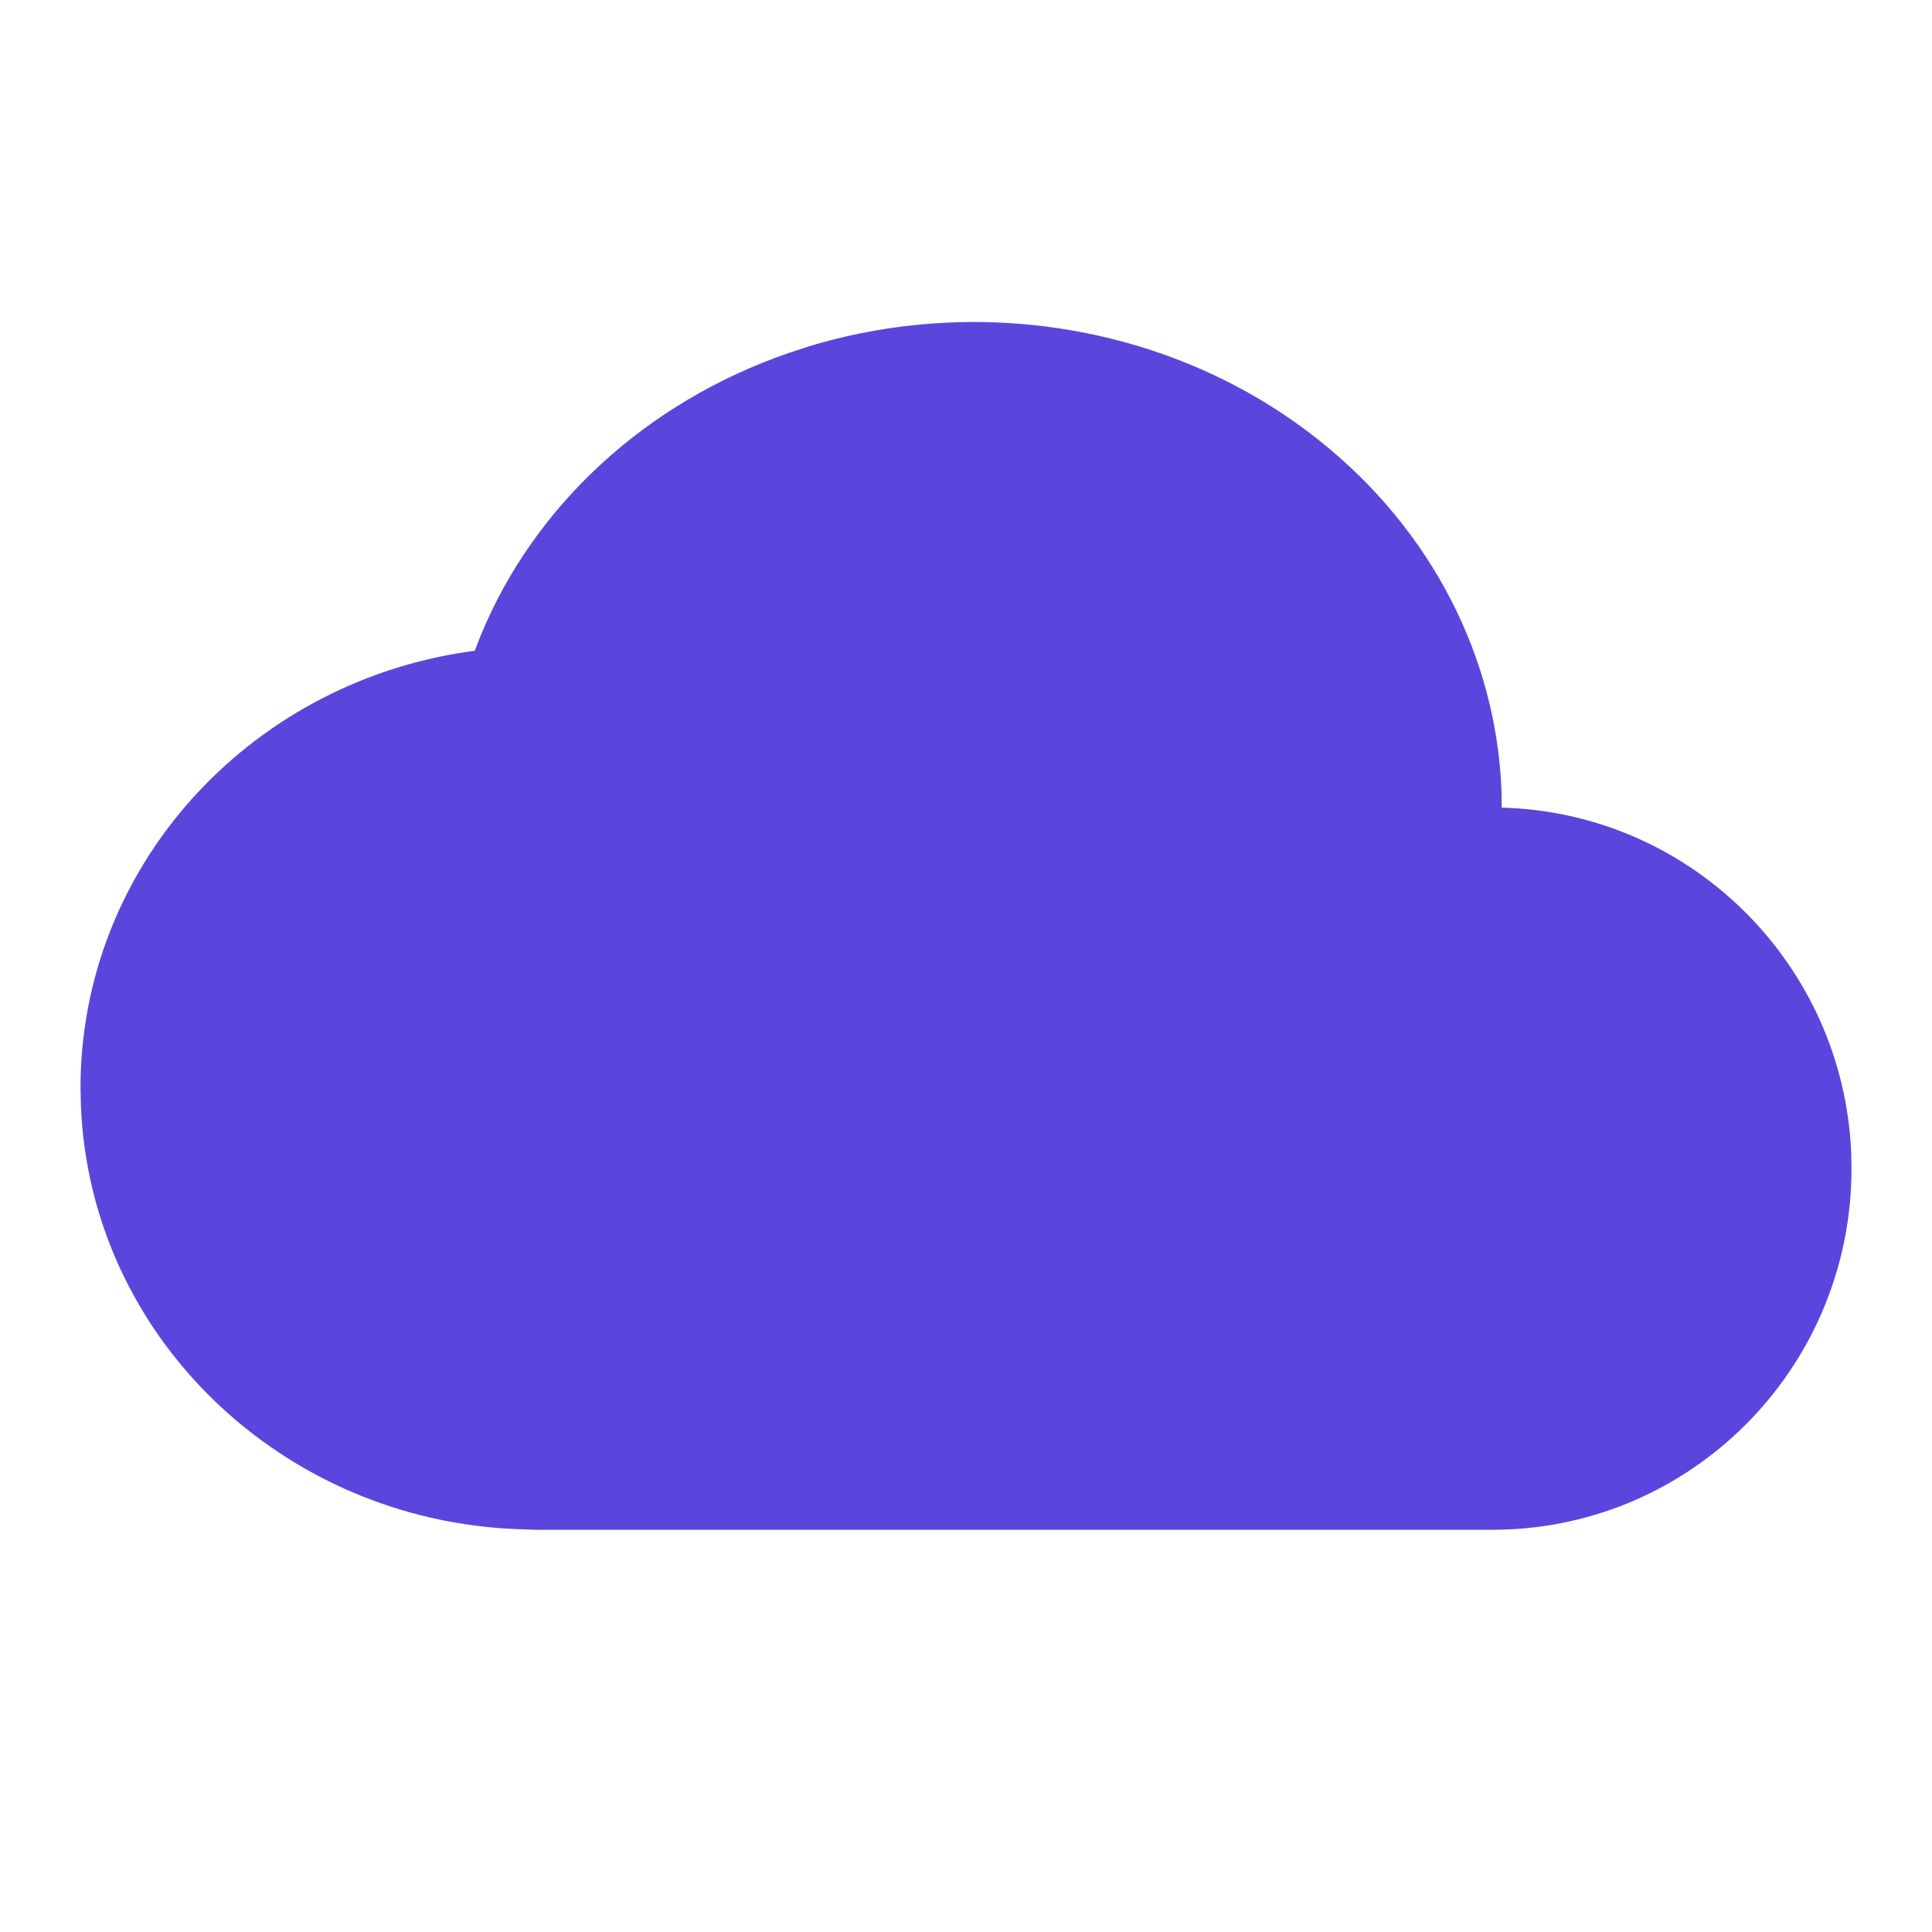
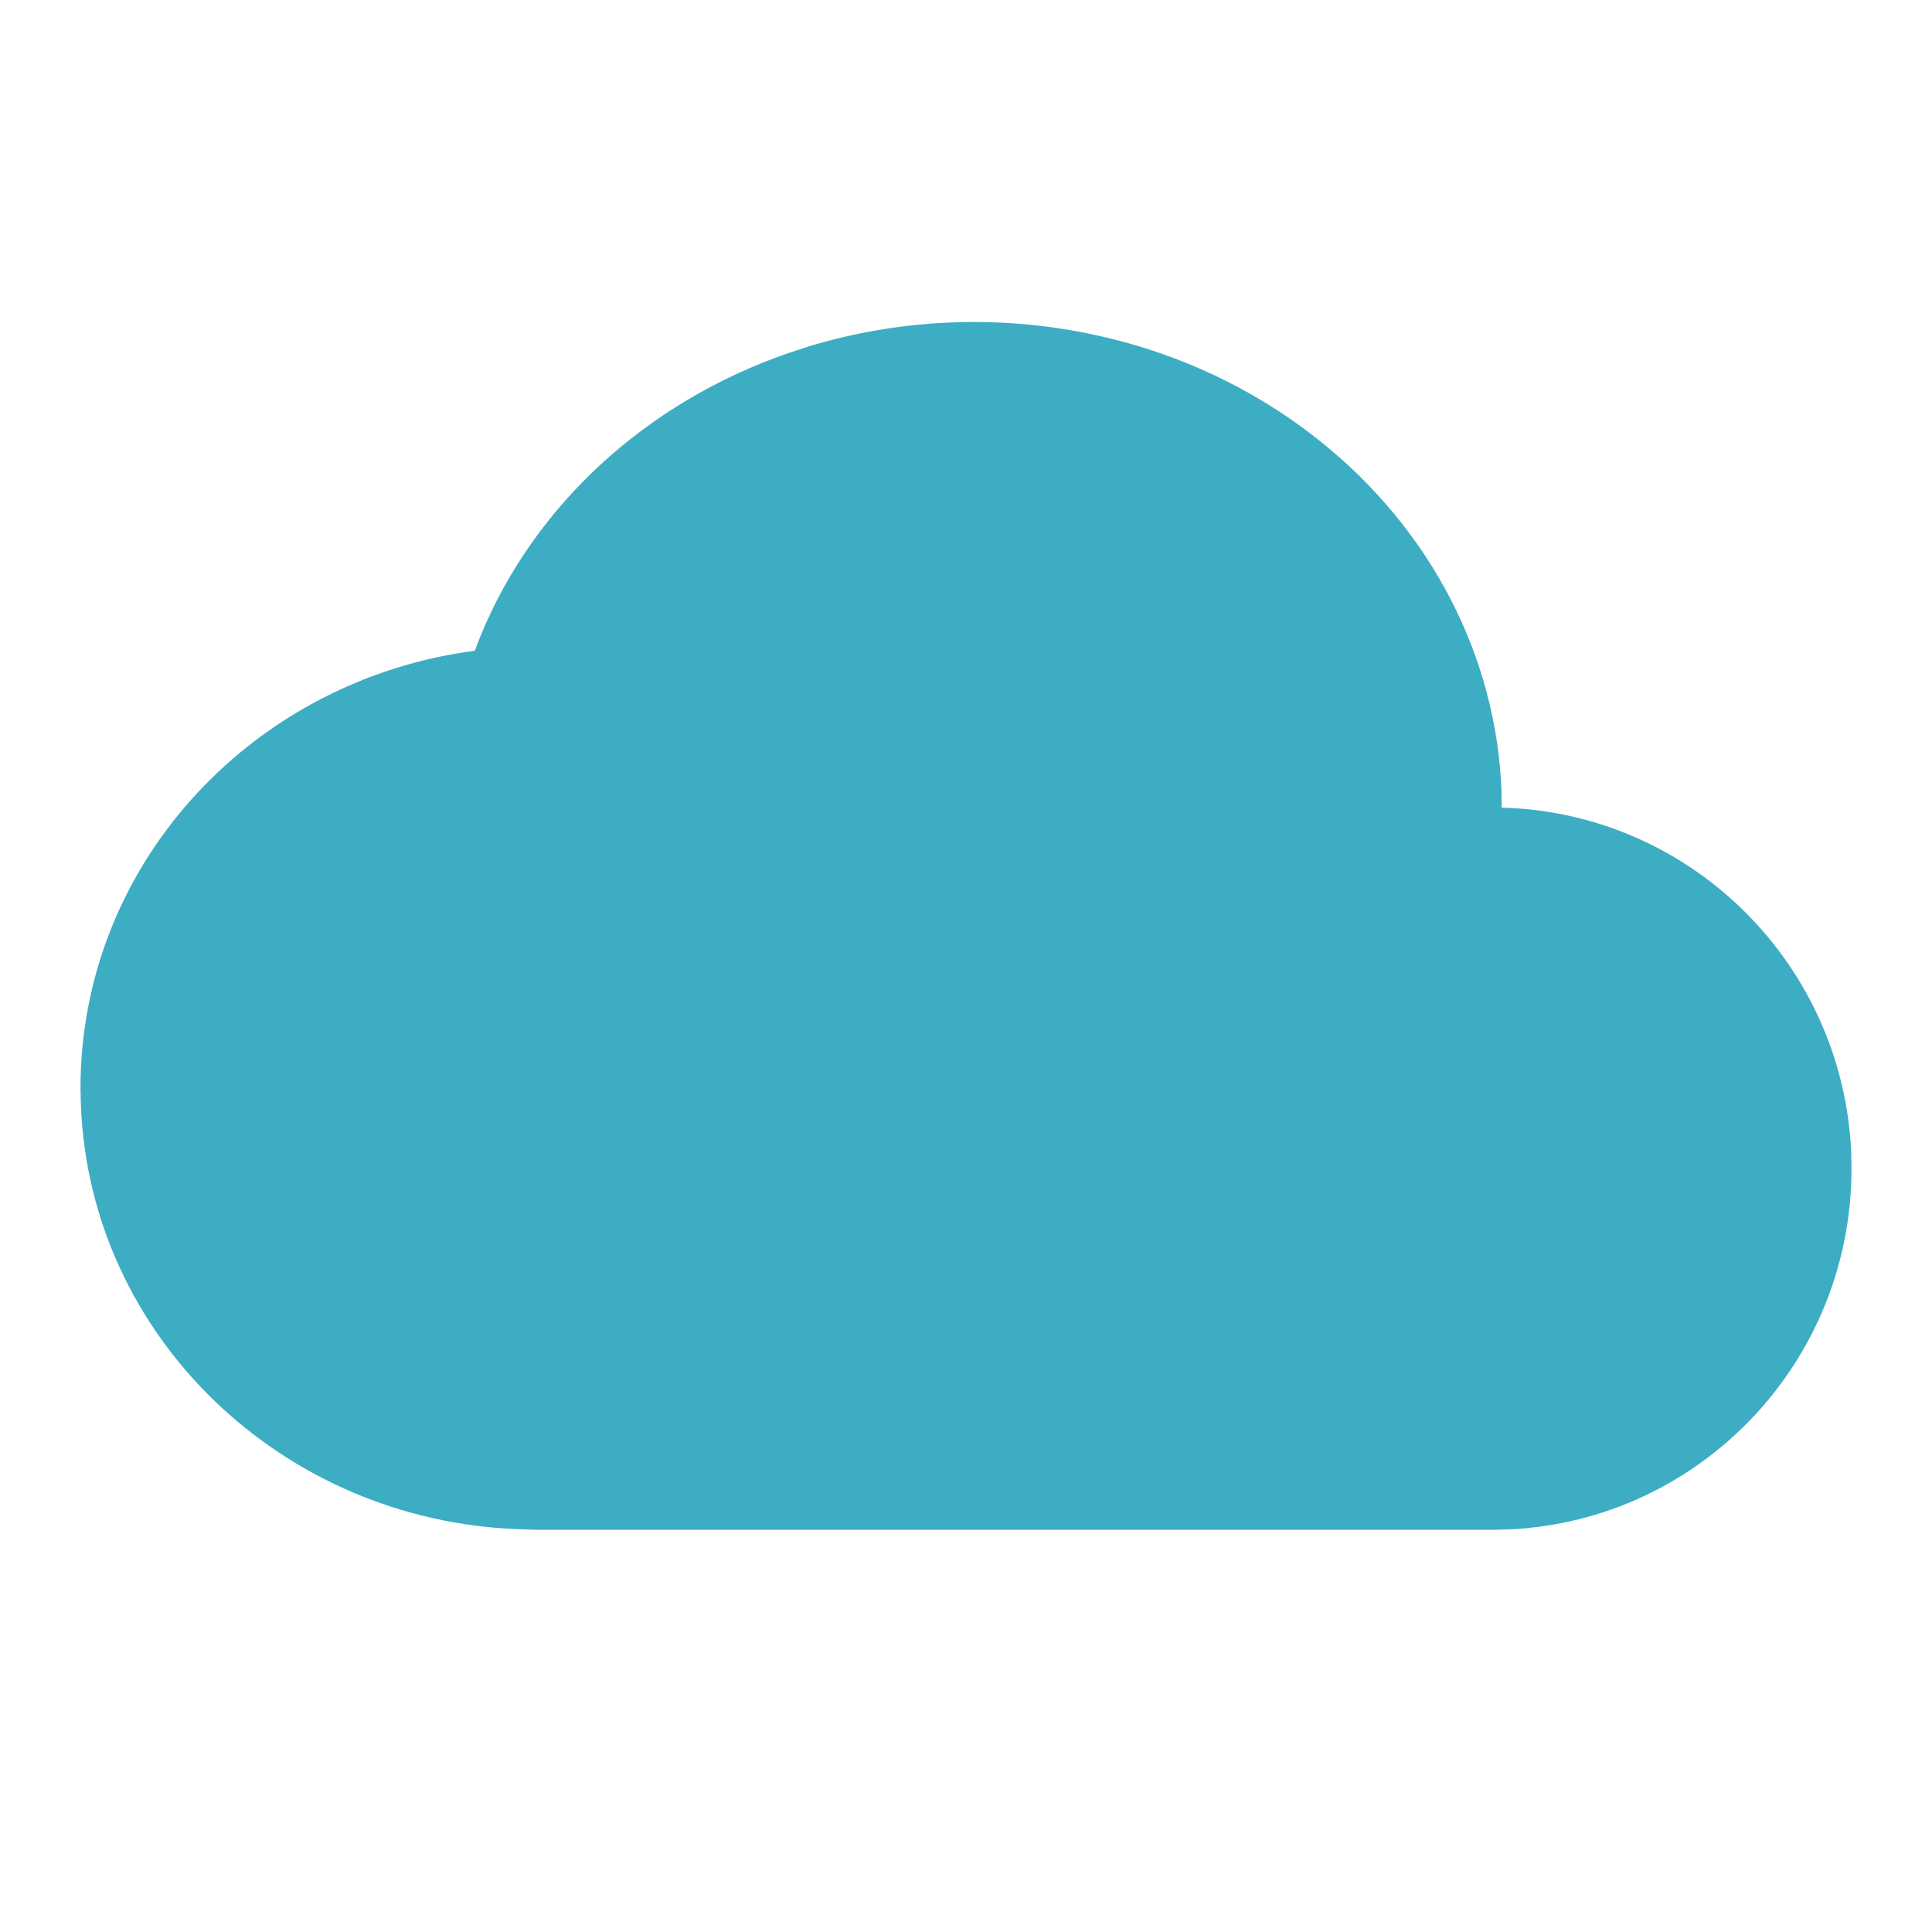
- <svg xmlns="http://www.w3.org/2000/svg" width="24" height="24" viewBox="0 0 24 24" fill="#5a46dd" class="icon icon-tabler icons-tabler-filled icon-tabler-cloud">
+ <svg xmlns="http://www.w3.org/2000/svg" width="24" height="24" viewBox="0 0 24 24" fill="#3cadc3" class="icon icon-tabler icons-tabler-filled icon-tabler-cloud">
  <path stroke="none" d="M0 0h24v24H0z" fill="none" />
  <path d="M10.04 4.305c2.195 -.667 4.615 -.224 6.36 1.176c1.386 1.108 2.188 2.686 2.252 4.34l.003 .212l.091 .003c2.3 .107 4.143 1.961 4.25 4.27l.004 .211c0 2.407 -1.885 4.372 -4.255 4.482l-.21 .005h-11.878l-.222 -.008c-2.94 -.11 -5.317 -2.399 -5.43 -5.263l-.005 -.216c0 -2.747 2.08 -5.01 4.784 -5.417l.114 -.016l.07 -.181c.663 -1.62 2.056 -2.906 3.829 -3.518l.244 -.08z" />
</svg>
